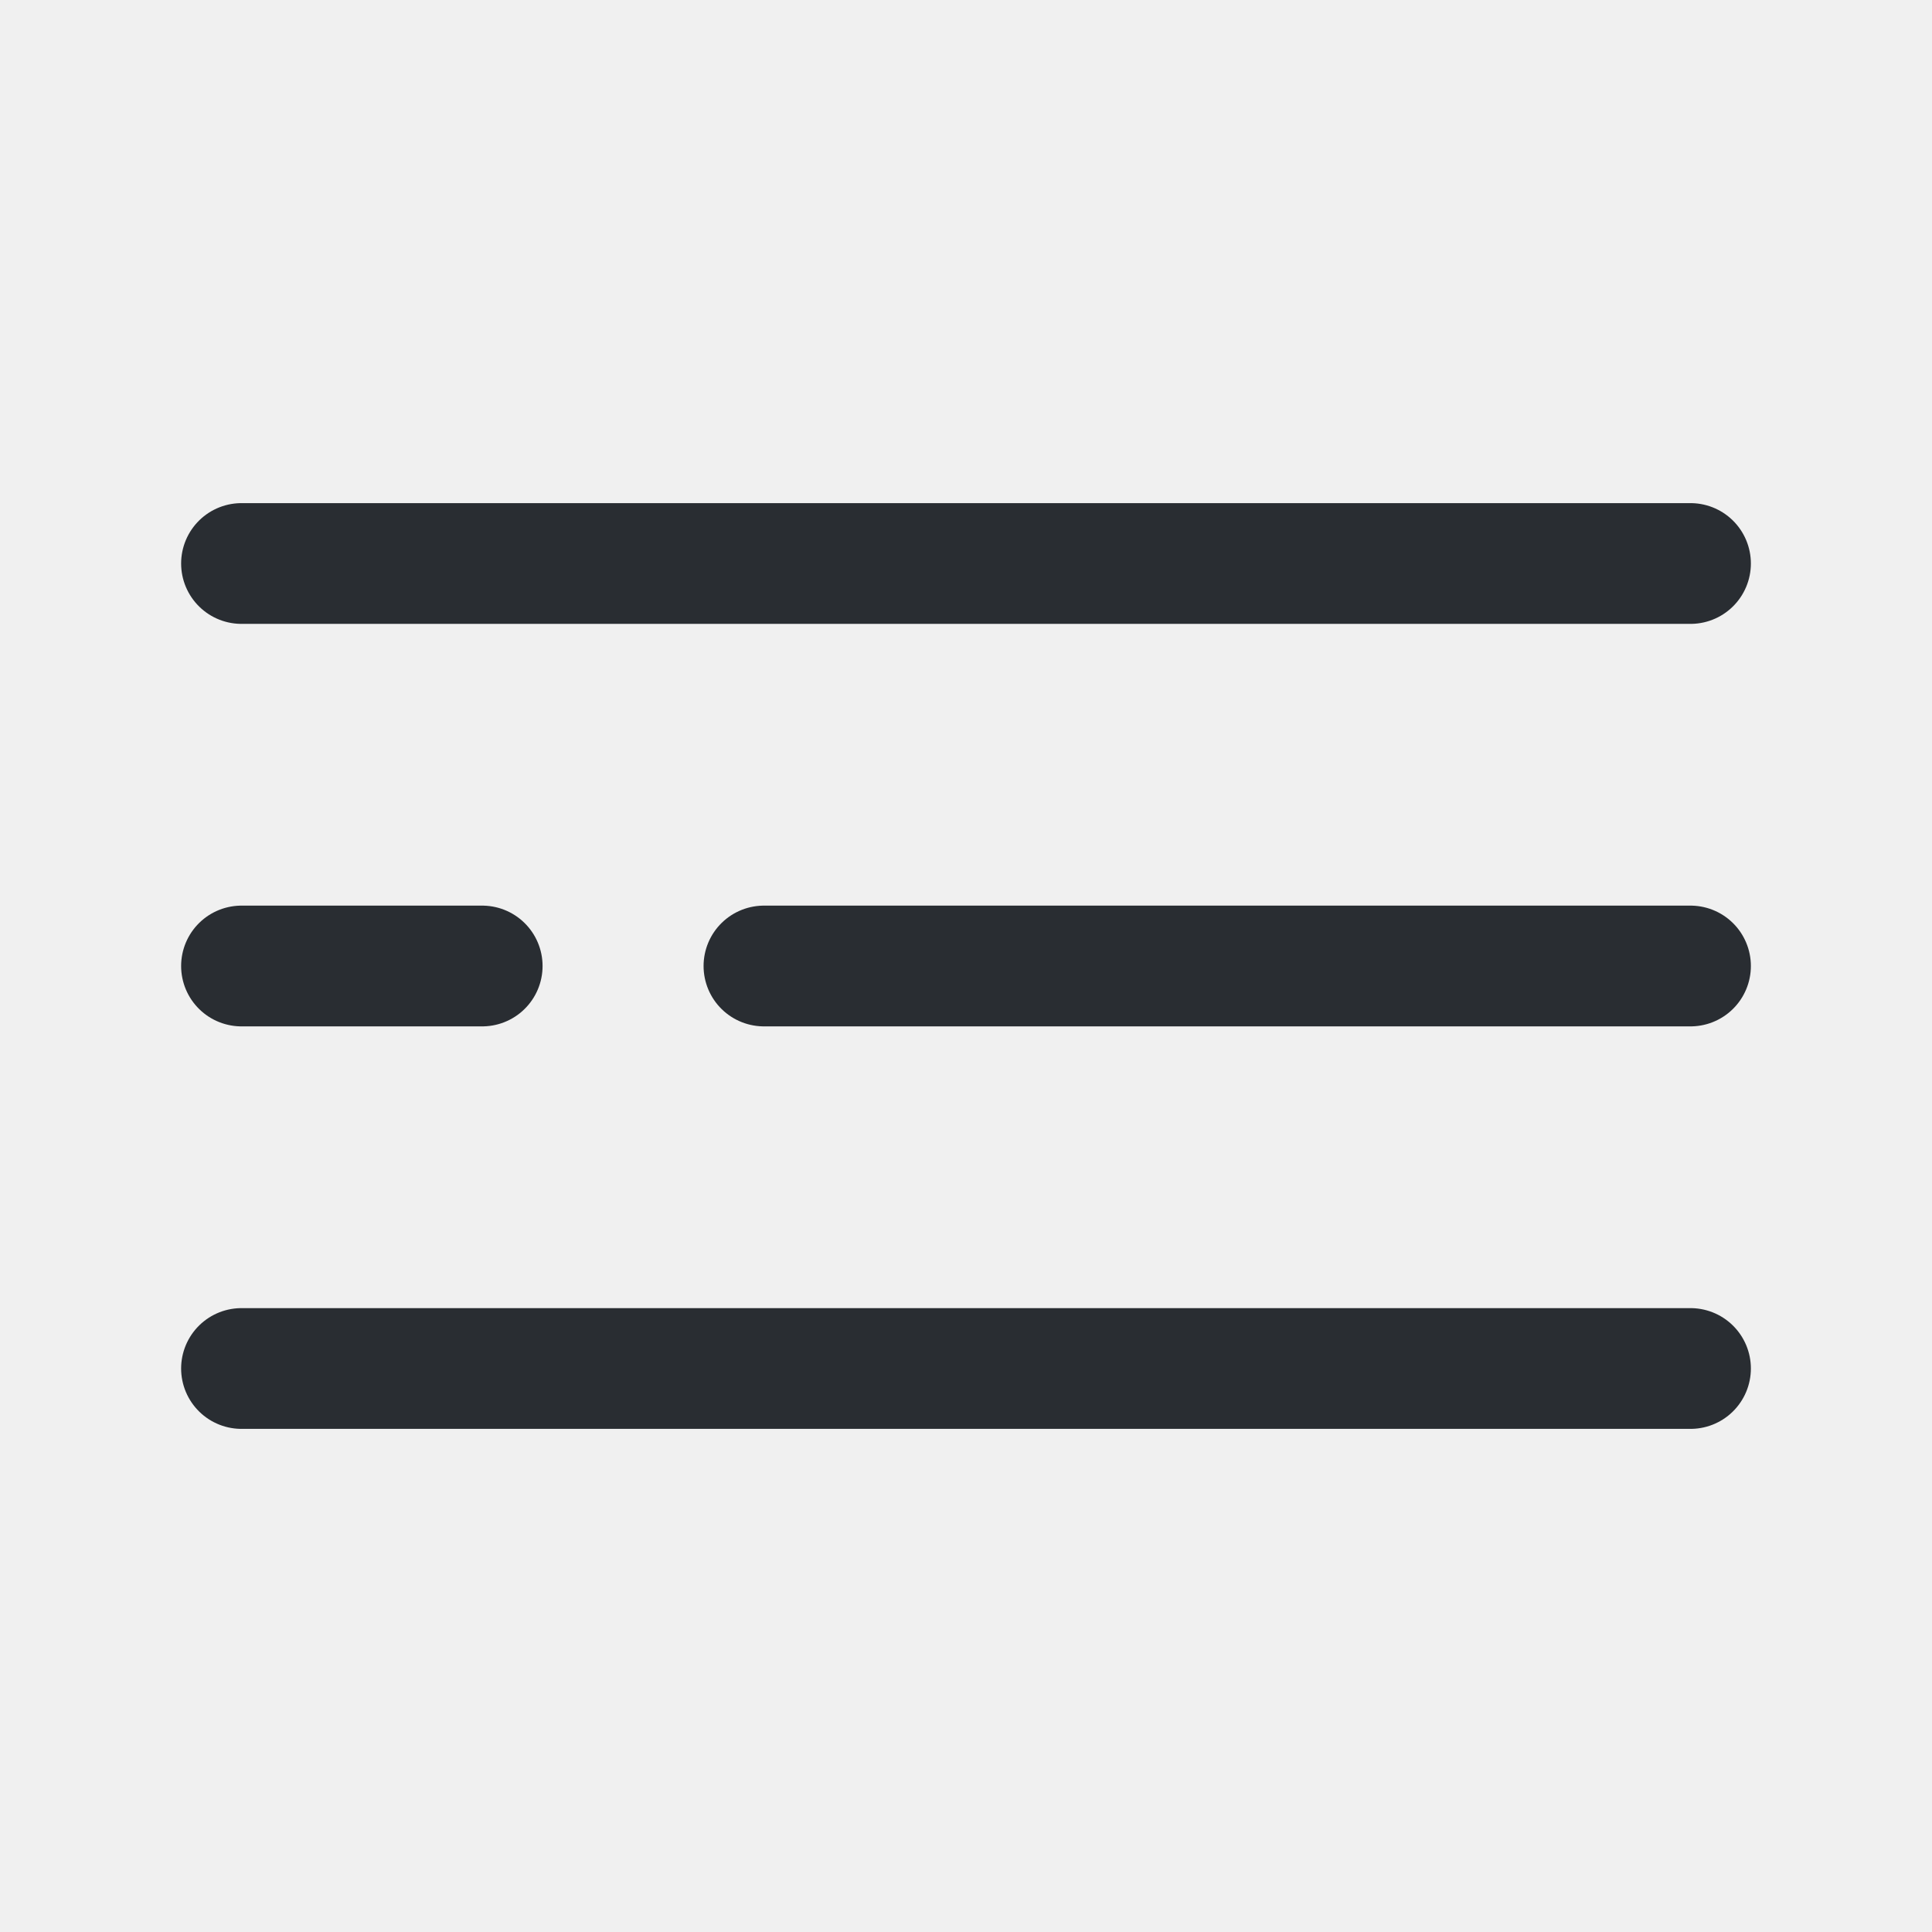
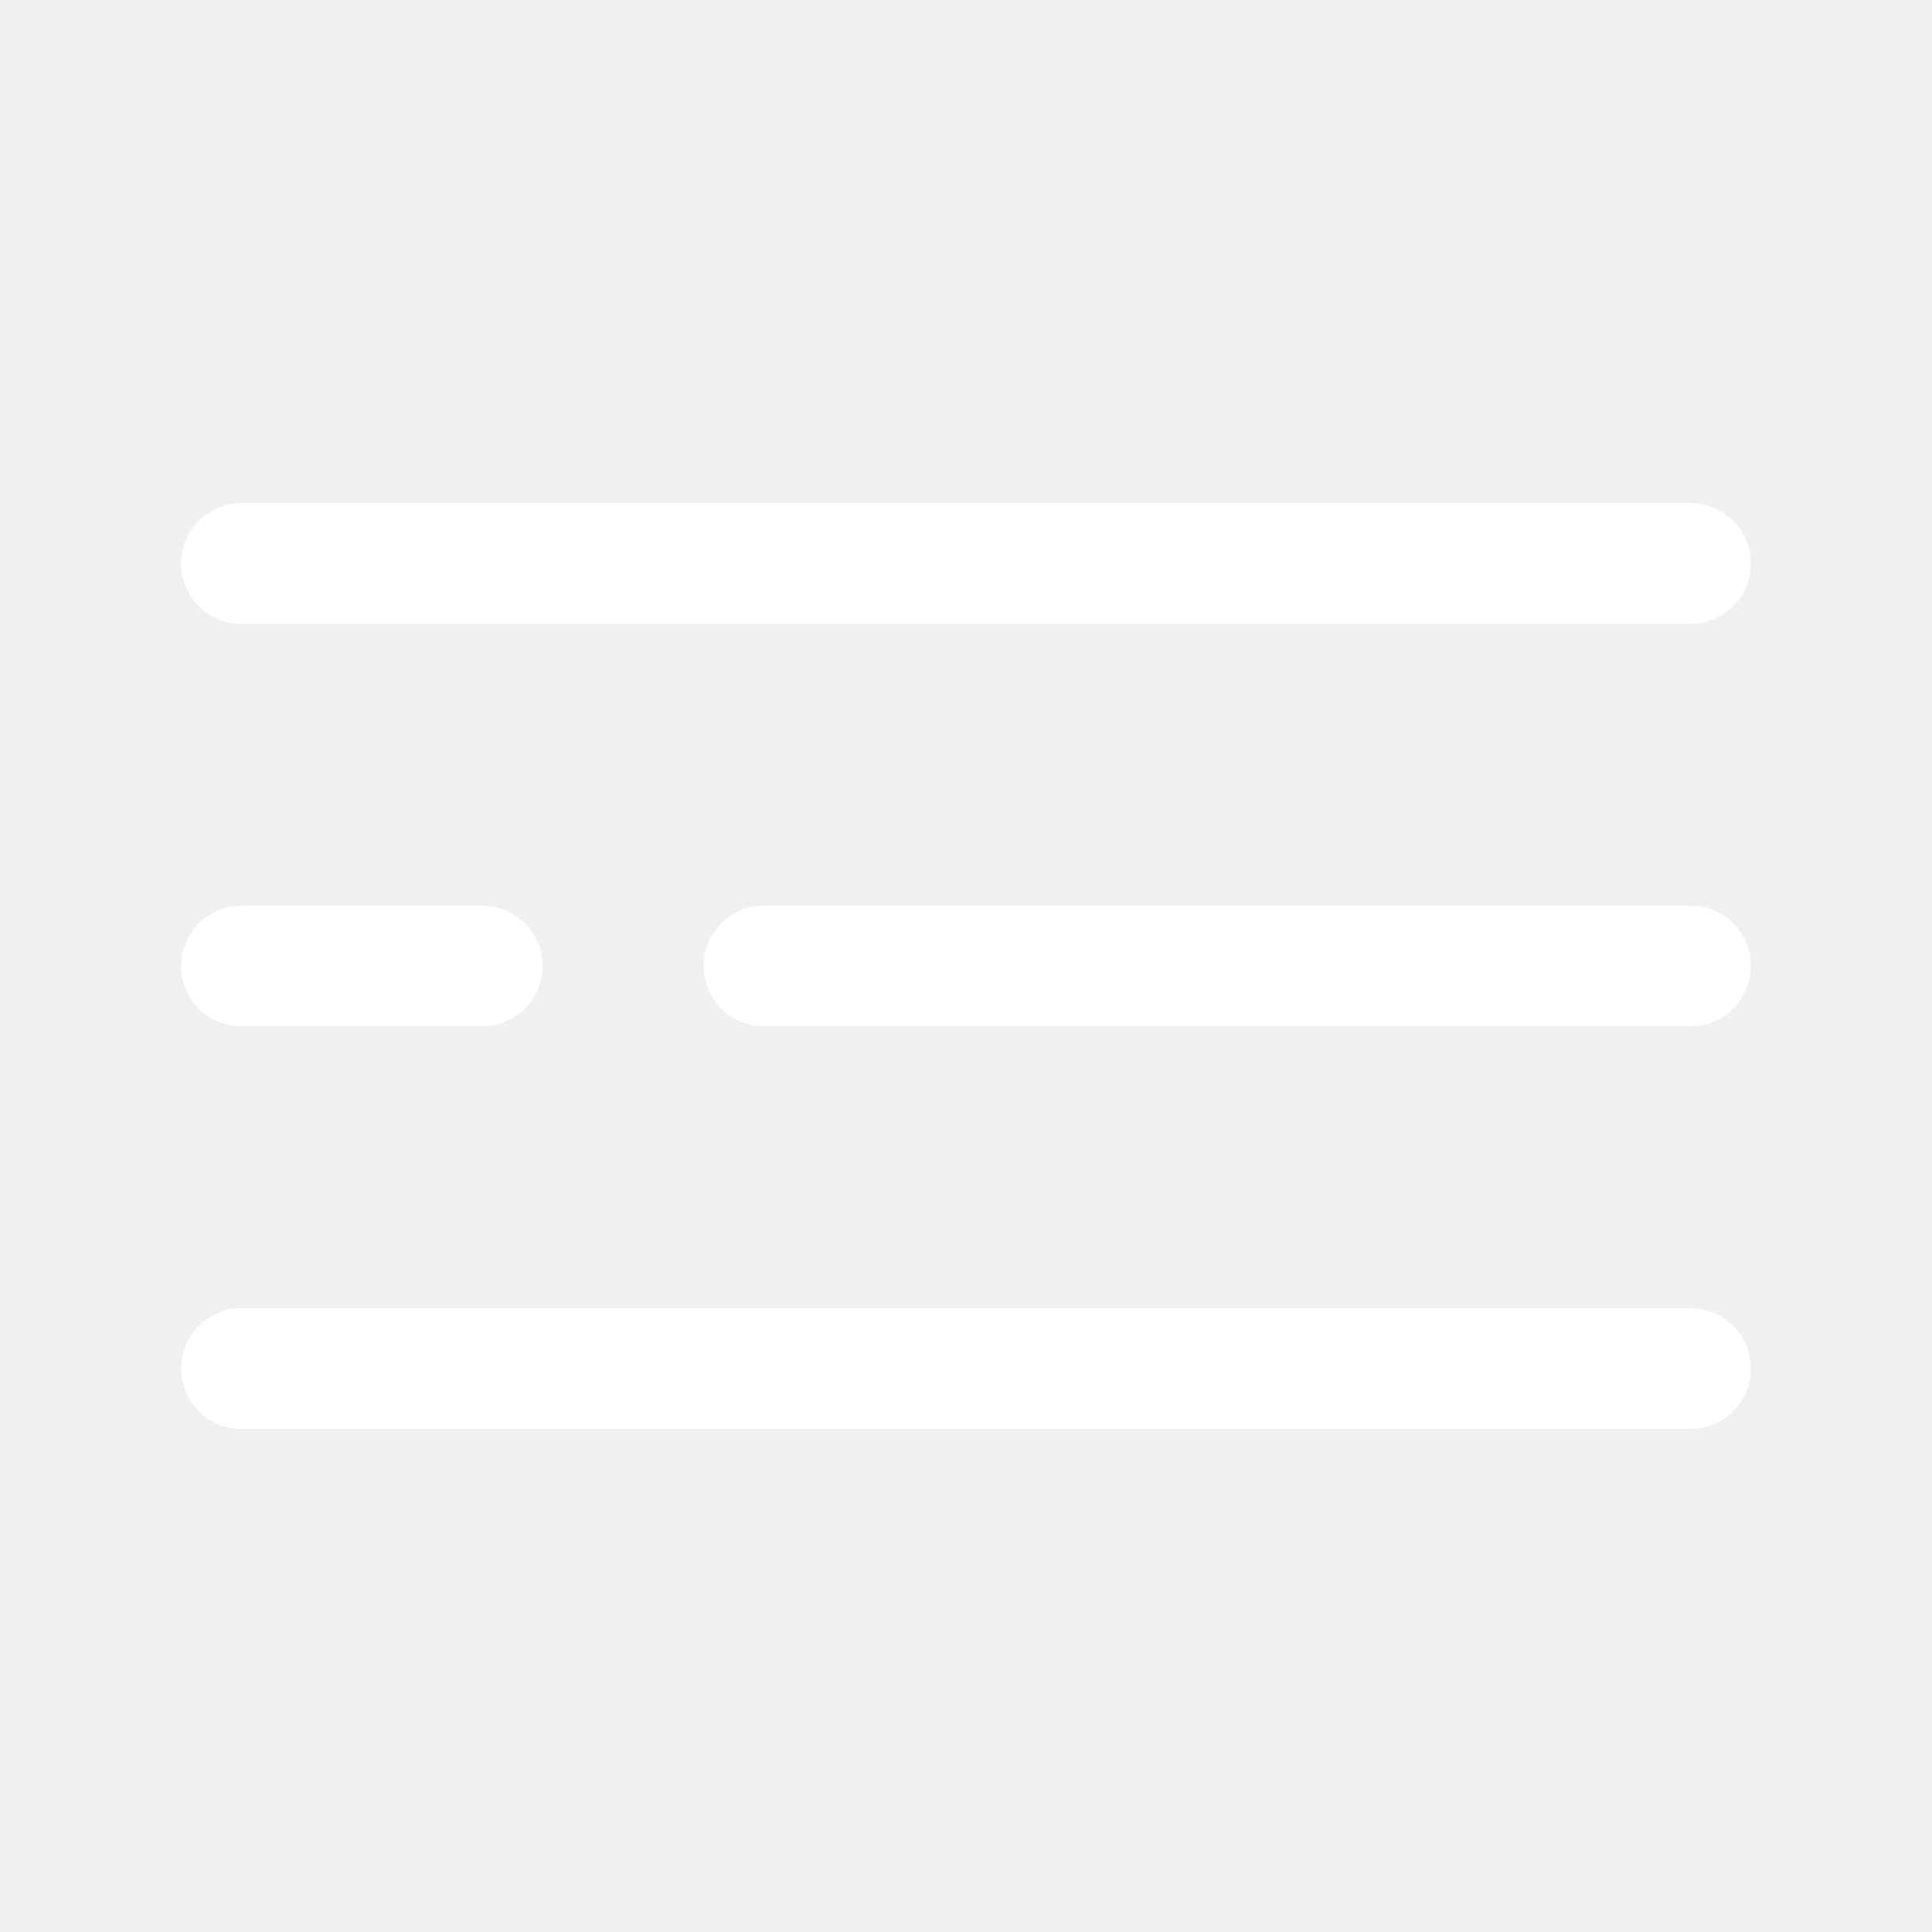
<svg xmlns="http://www.w3.org/2000/svg" width="24" height="24" viewBox="0 0 24 24" fill="none">
-   <path d="M3 7H21" stroke="#292D32" stroke-width="1.5" stroke-linecap="round" />
-   <path d="M9.49 12H21" stroke="#292D32" stroke-width="1.5" stroke-linecap="round" />
-   <path d="M3 12H5.99" stroke="#292D32" stroke-width="1.5" stroke-linecap="round" />
-   <path d="M3 17H21" stroke="#292D32" stroke-width="1.5" stroke-linecap="round" />
+   <path d="M3 7H21" stroke="#fff" stroke-width="1.5" stroke-linecap="round" />
+   <path d="M9.49 12H21" stroke="#fff" stroke-width="1.5" stroke-linecap="round" />
+   <path d="M3 12H5.99" stroke="#fff" stroke-width="1.5" stroke-linecap="round" />
+   <path d="M3 17H21" stroke="#fff" stroke-width="1.5" stroke-linecap="round" />
</svg>
